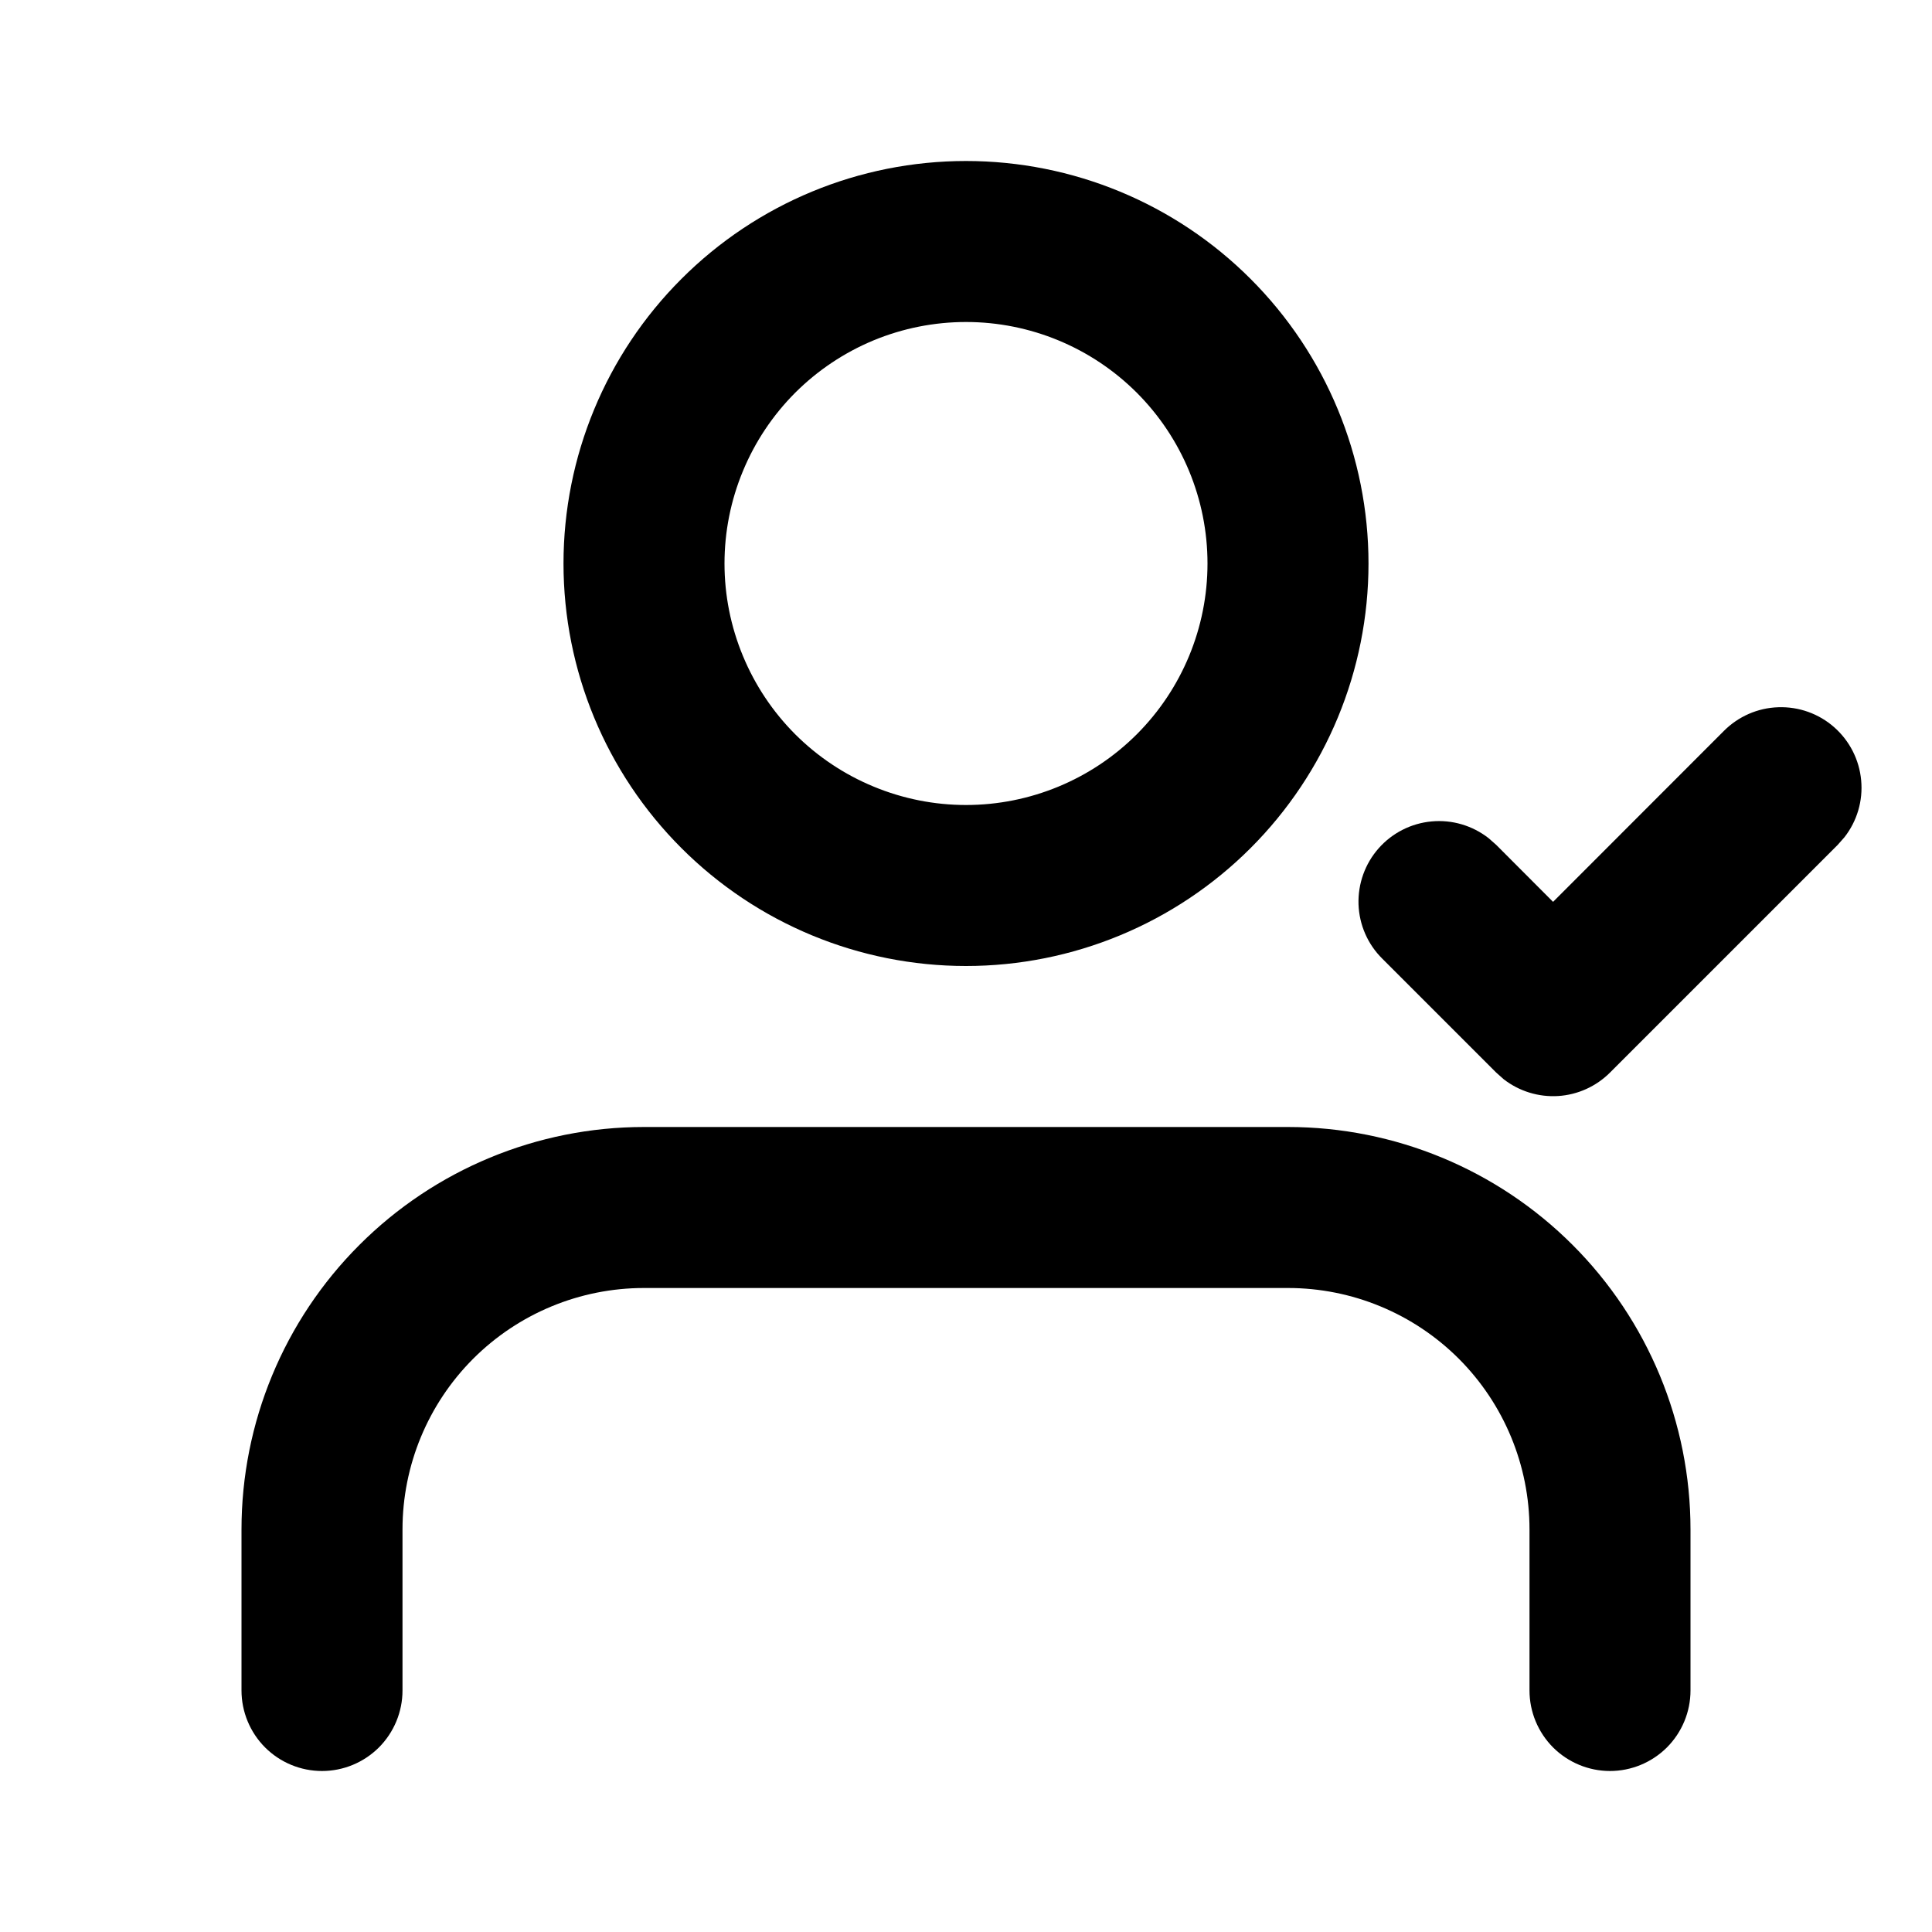
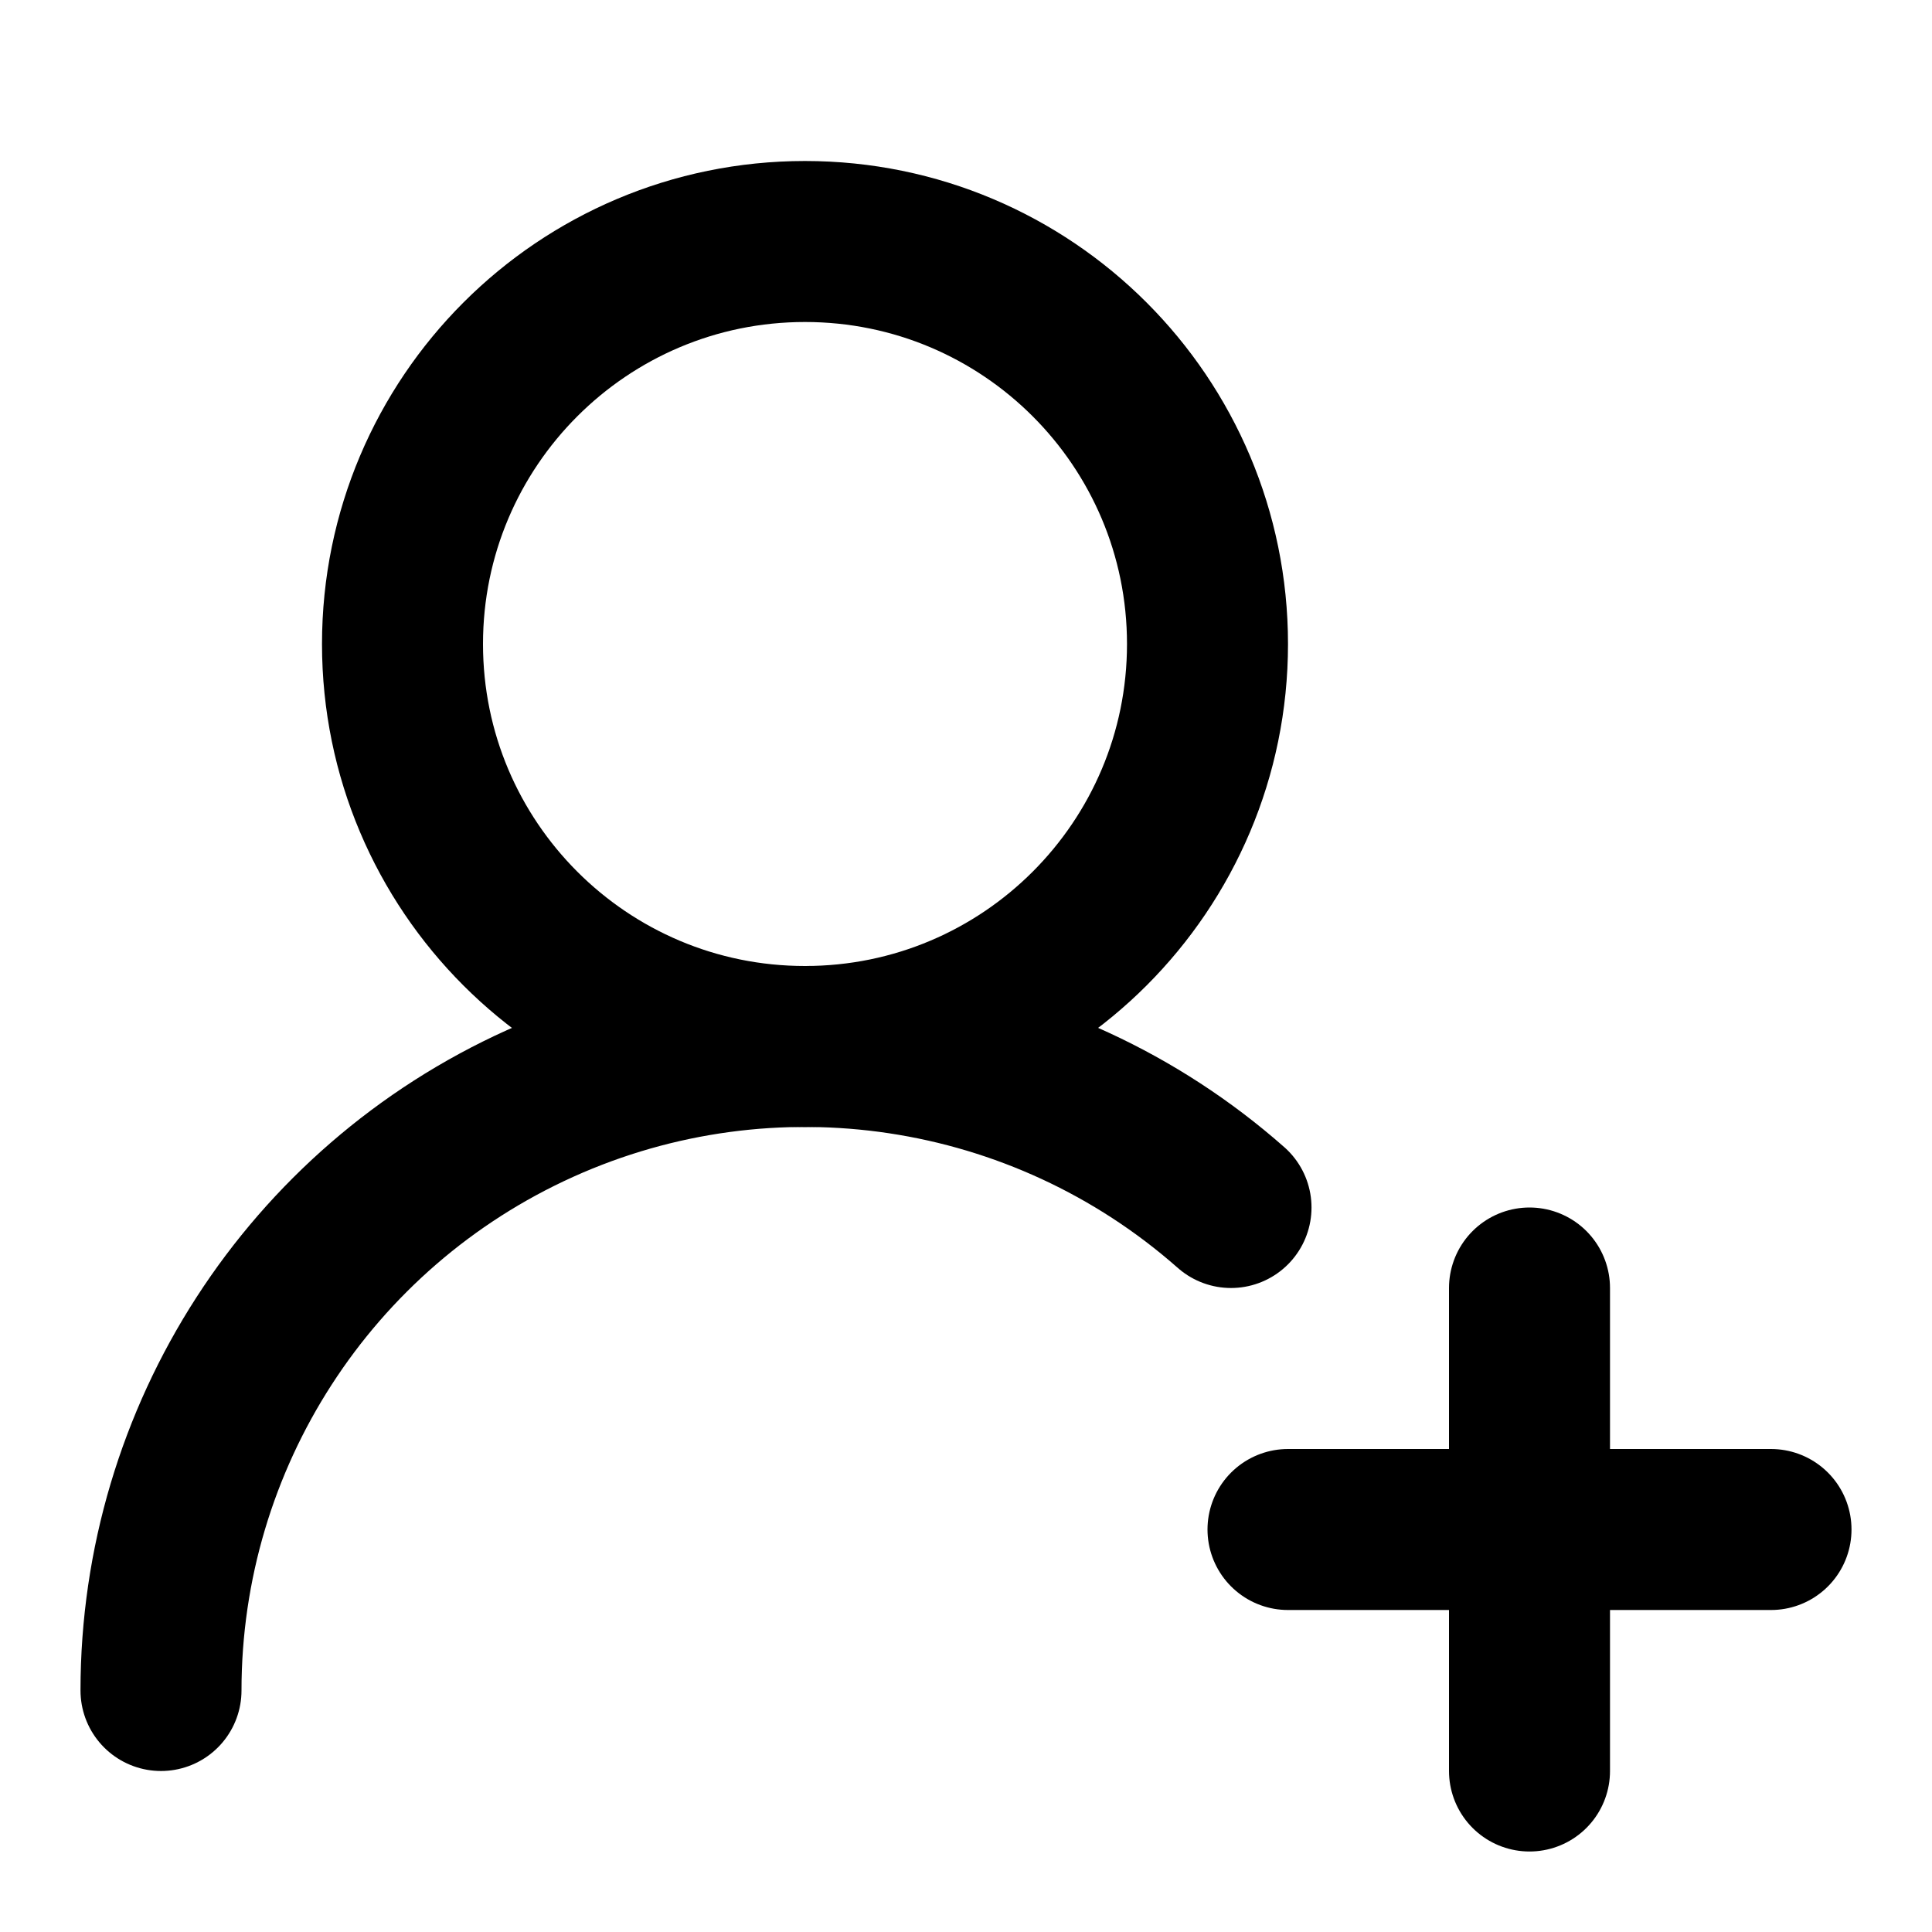
- <svg xmlns="http://www.w3.org/2000/svg" width="30" height="30" viewBox="0 0 30 30" fill="none">
-   <path fill-rule="evenodd" clip-rule="evenodd" d="M20 17.5C21.658 17.5 23.247 18.159 24.419 19.331C25.591 20.503 26.25 22.092 26.25 23.75V26.25C26.25 26.581 26.118 26.899 25.884 27.134C25.649 27.368 25.331 27.5 25 27.5C24.669 27.5 24.351 27.368 24.116 27.134C23.882 26.899 23.75 26.581 23.75 26.25V23.75C23.75 22.755 23.355 21.802 22.652 21.098C21.948 20.395 20.995 20 20 20H10C9.005 20 8.052 20.395 7.348 21.098C6.645 21.802 6.25 22.755 6.25 23.75V26.25C6.25 26.581 6.118 26.899 5.884 27.134C5.649 27.368 5.332 27.5 5 27.5C4.668 27.5 4.351 27.368 4.116 27.134C3.882 26.899 3.75 26.581 3.75 26.25V23.75C3.75 22.092 4.408 20.503 5.581 19.331C6.753 18.159 8.342 17.5 10 17.5H20ZM26.767 11.351C26.992 11.125 27.294 10.992 27.613 10.982C27.932 10.971 28.243 11.082 28.482 11.293C28.721 11.504 28.871 11.798 28.9 12.116C28.93 12.433 28.837 12.75 28.64 13.001L28.535 13.12L25 16.655C24.785 16.87 24.498 17 24.195 17.019C23.891 17.038 23.59 16.945 23.35 16.759L23.233 16.655L21.465 14.887C21.238 14.663 21.106 14.361 21.095 14.042C21.085 13.723 21.196 13.412 21.407 13.173C21.618 12.934 21.912 12.784 22.23 12.755C22.547 12.725 22.864 12.819 23.115 13.015L23.233 13.119L24.116 14.004L26.767 11.351ZM15 2.5C16.658 2.5 18.247 3.158 19.419 4.331C20.591 5.503 21.25 7.092 21.25 8.75C21.25 10.408 20.591 11.997 19.419 13.169C18.247 14.341 16.658 15 15 15C13.342 15 11.753 14.341 10.581 13.169C9.408 11.997 8.75 10.408 8.75 8.75C8.75 7.092 9.408 5.503 10.581 4.331C11.753 3.158 13.342 2.5 15 2.5ZM15 5C14.508 5 14.02 5.097 13.565 5.285C13.11 5.474 12.697 5.75 12.348 6.098C12 6.447 11.724 6.86 11.536 7.315C11.347 7.77 11.25 8.258 11.25 8.75C11.25 9.242 11.347 9.73 11.536 10.185C11.724 10.64 12 11.053 12.348 11.402C12.697 11.75 13.11 12.026 13.565 12.214C14.02 12.403 14.508 12.5 15 12.5C15.995 12.5 16.948 12.105 17.652 11.402C18.355 10.698 18.75 9.745 18.75 8.75C18.75 7.755 18.355 6.802 17.652 6.098C16.948 5.395 15.995 5 15 5Z" fill="black" />
+ <svg xmlns="http://www.w3.org/2000/svg" width="32" height="32" viewBox="0 0 24 24" fill="none" stroke="currentColor" stroke-width="2" stroke-linecap="round" stroke-linejoin="round" class="lucide lucide-user-round-plus-icon lucide-user-round-plus">
+   <path d="M2 21a8 8 0 0 1 13.292-6" />
+   <circle cx="10" cy="8" r="5" />
+   <path d="M19 16v6" />
+   <path d="M22 19h-6" />
</svg>
